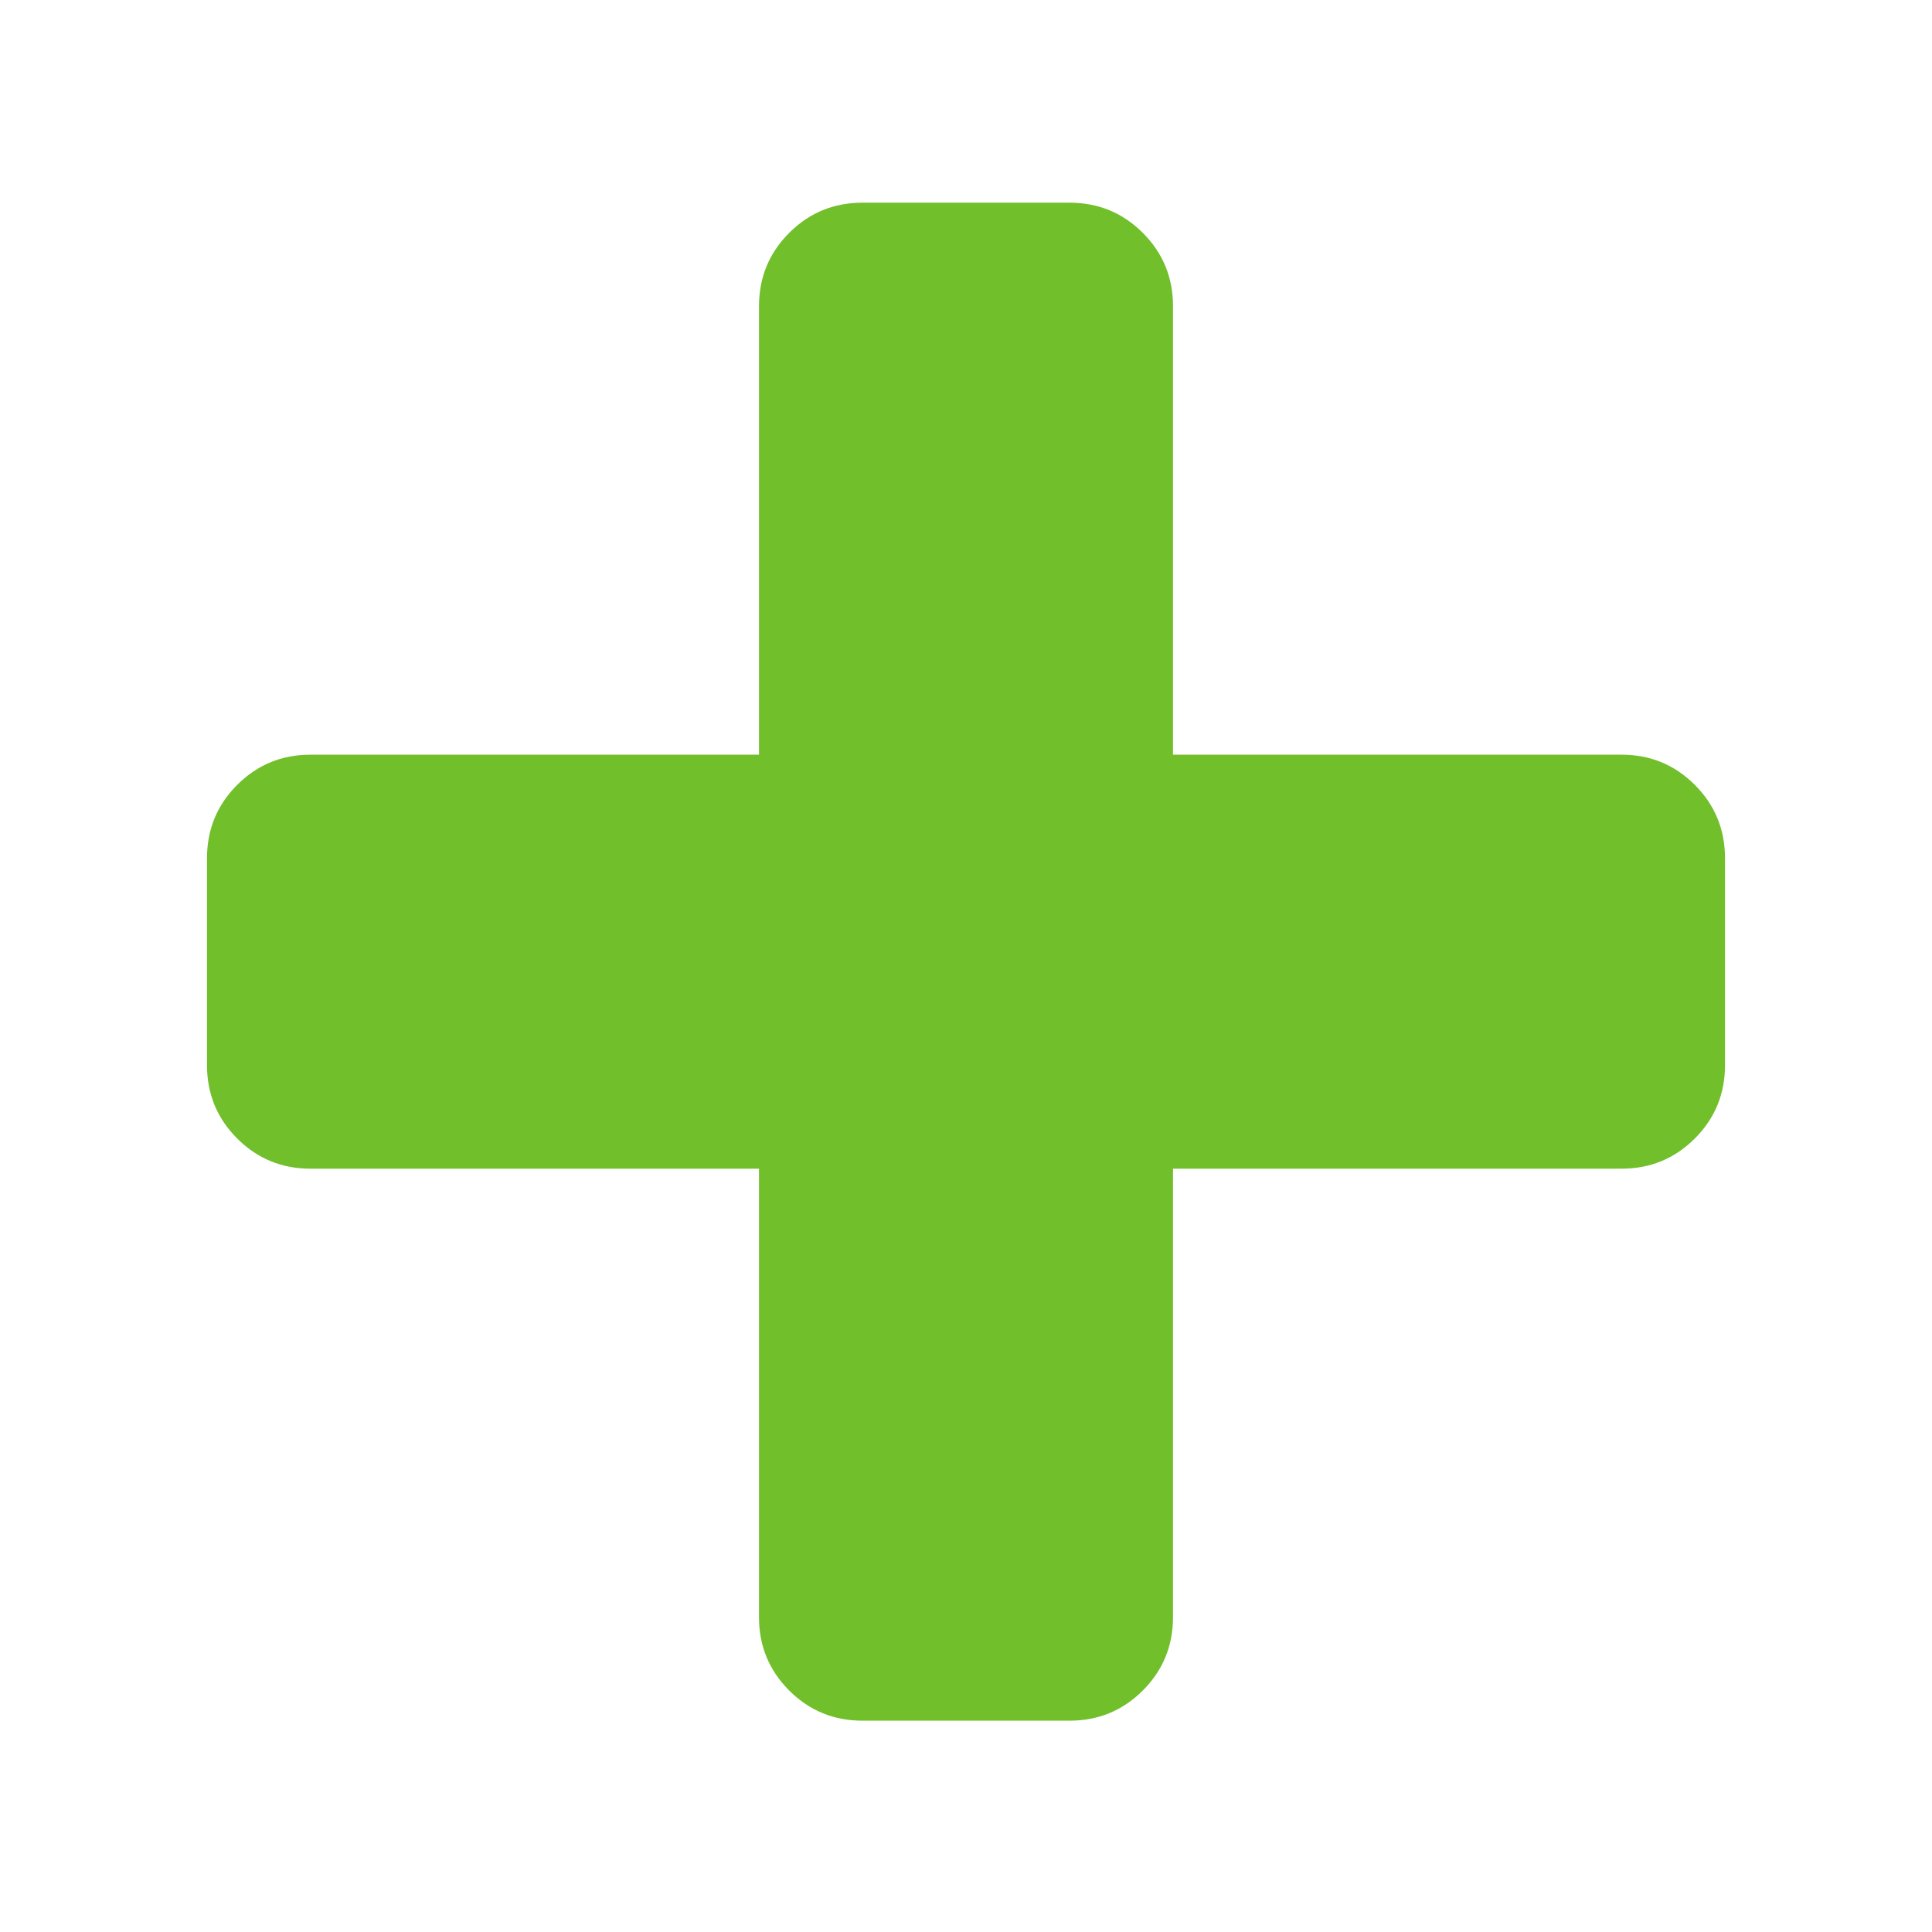
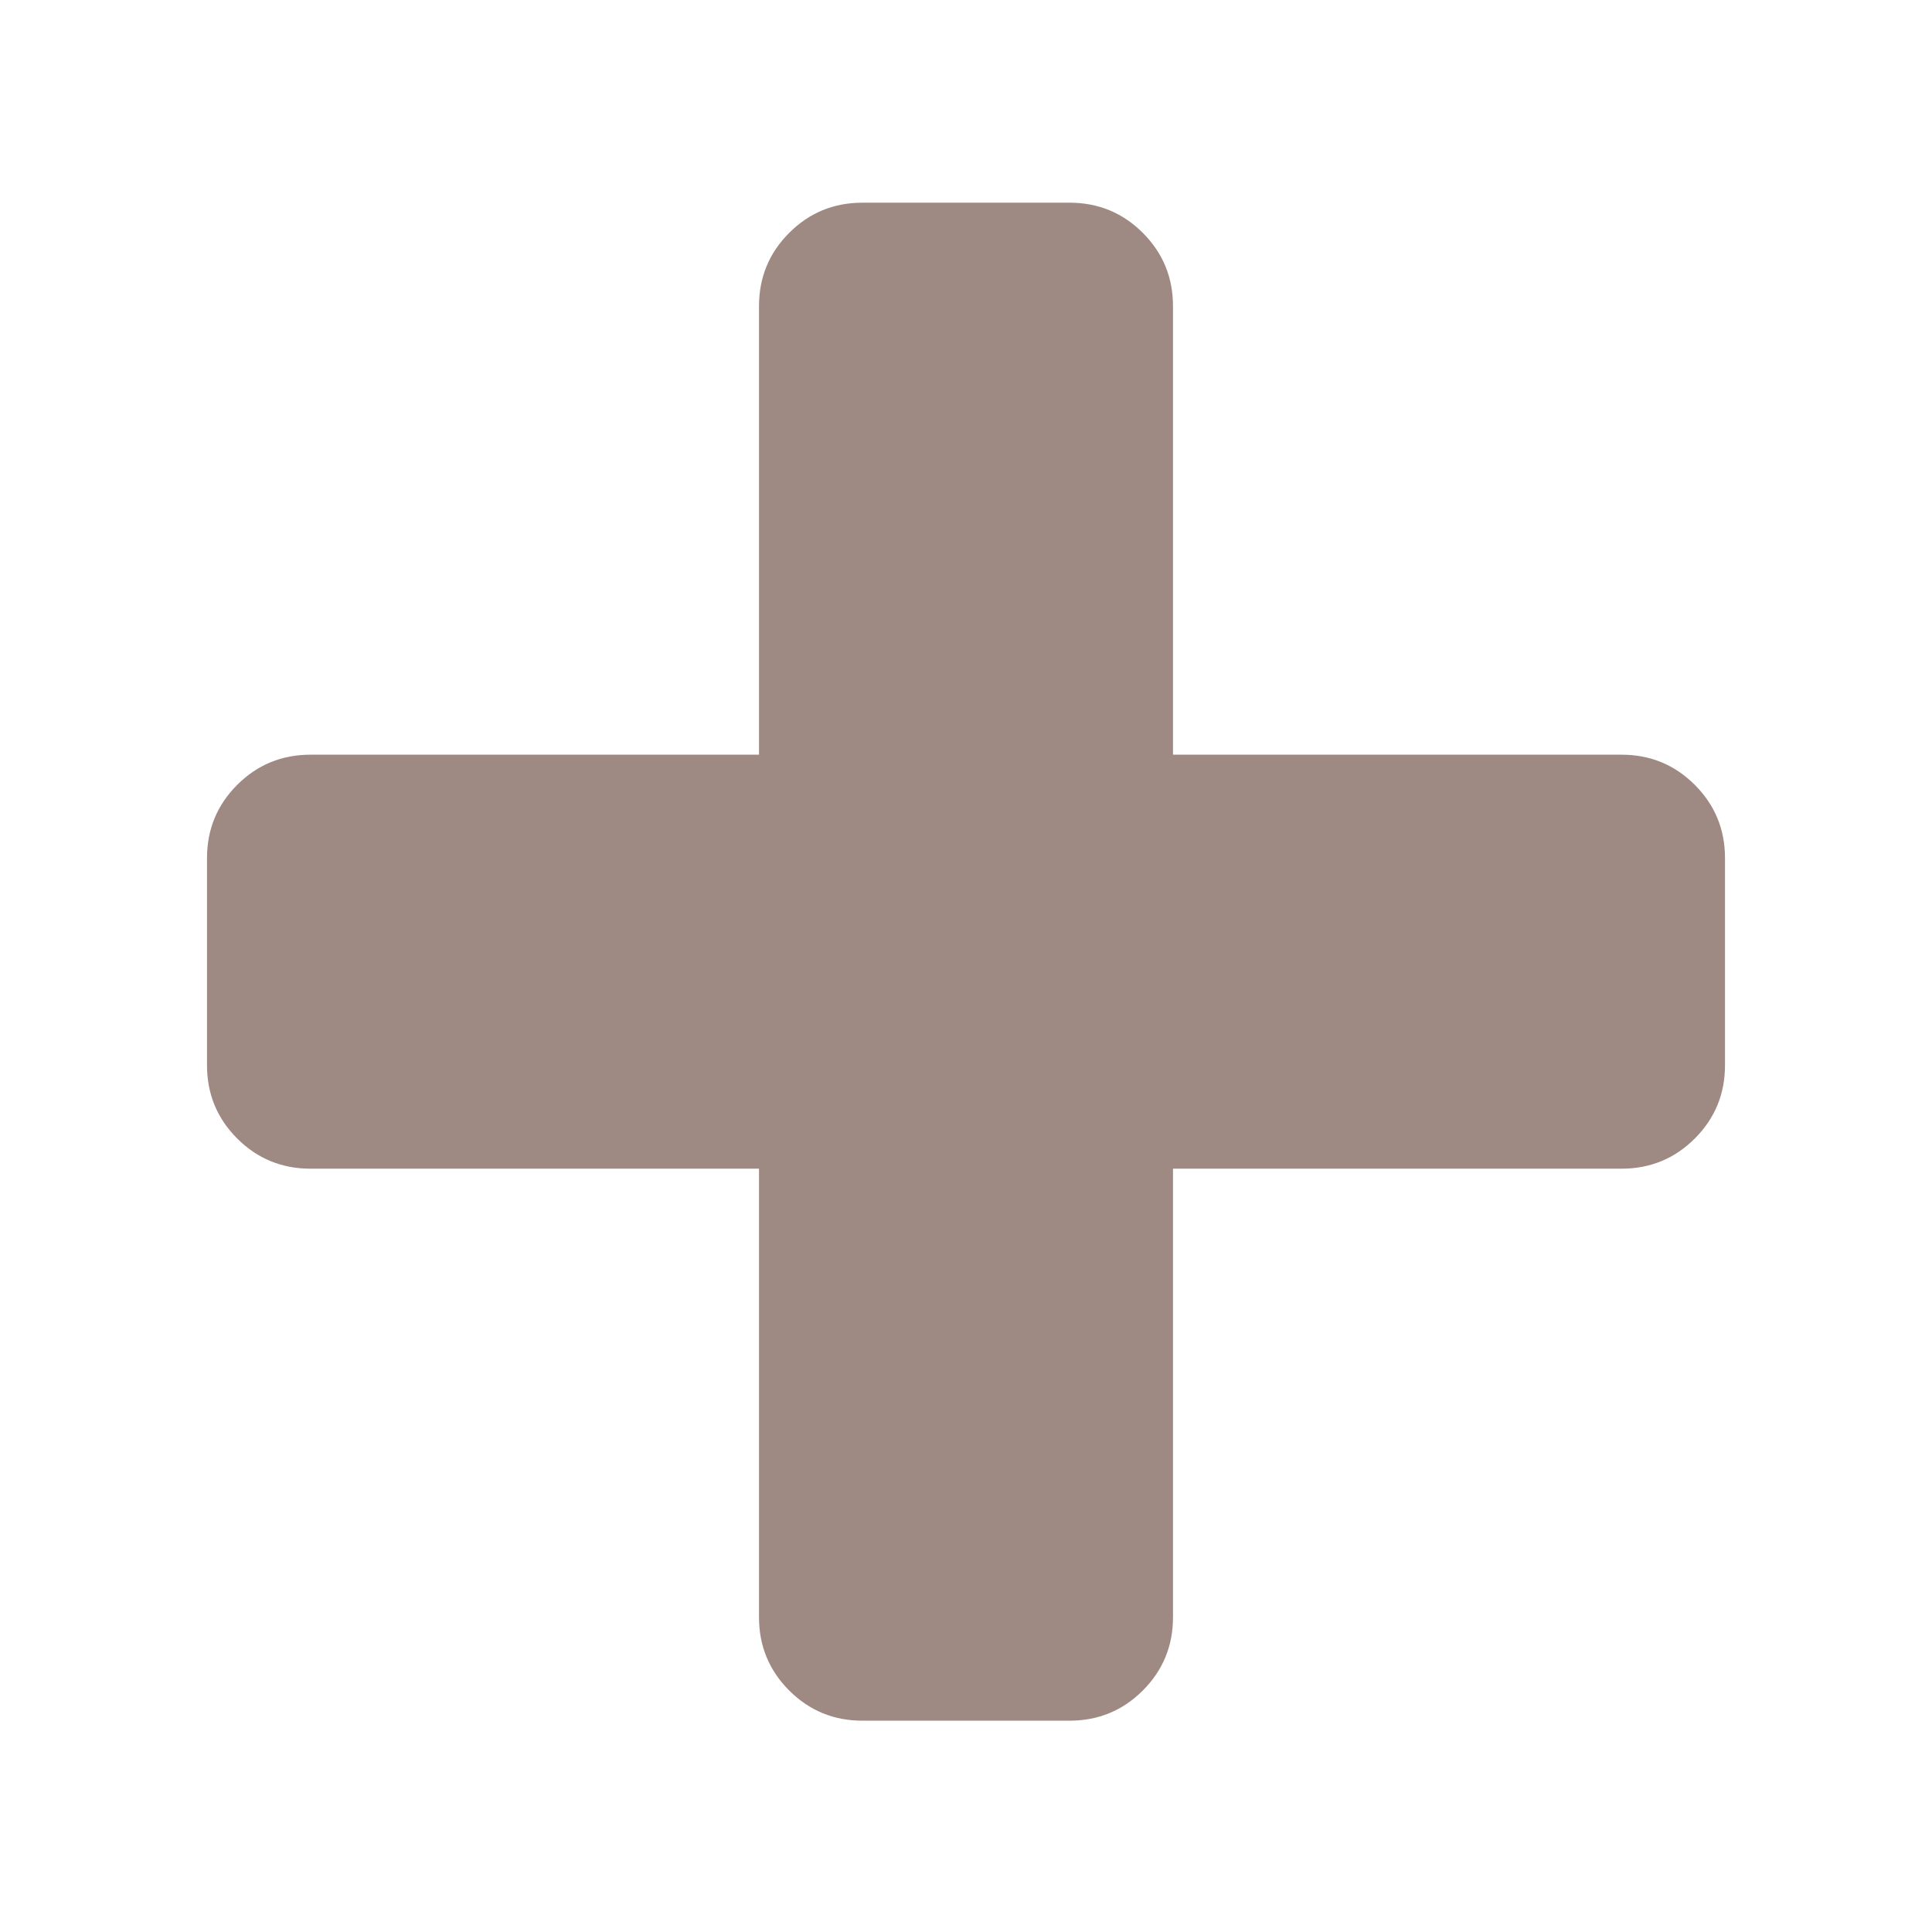
<svg xmlns="http://www.w3.org/2000/svg" width="13" height="13" viewBox="0 0 1792 1792">
-   <path fill="#70bf2b" d="M1600 796v192q0 40-28 68t-68 28h-416v416q0 40-28 68t-68 28h-192q-40 0-68-28t-28-68v-416h-416q-40 0-68-28t-28-68v-192q0-40 28-68t68-28h416v-416q0-40 28-68t68-28h192q40 0 68 28t28 68v416h416q40 0 68 28t28 68z" />
+   <path fill="#9f8983" d="M1600 796v192q0 40-28 68t-68 28h-416v416q0 40-28 68t-68 28h-192q-40 0-68-28t-28-68v-416h-416q-40 0-68-28t-28-68v-192q0-40 28-68t68-28h416v-416q0-40 28-68t68-28h192q40 0 68 28t28 68v416h416q40 0 68 28t28 68z" />
</svg>
